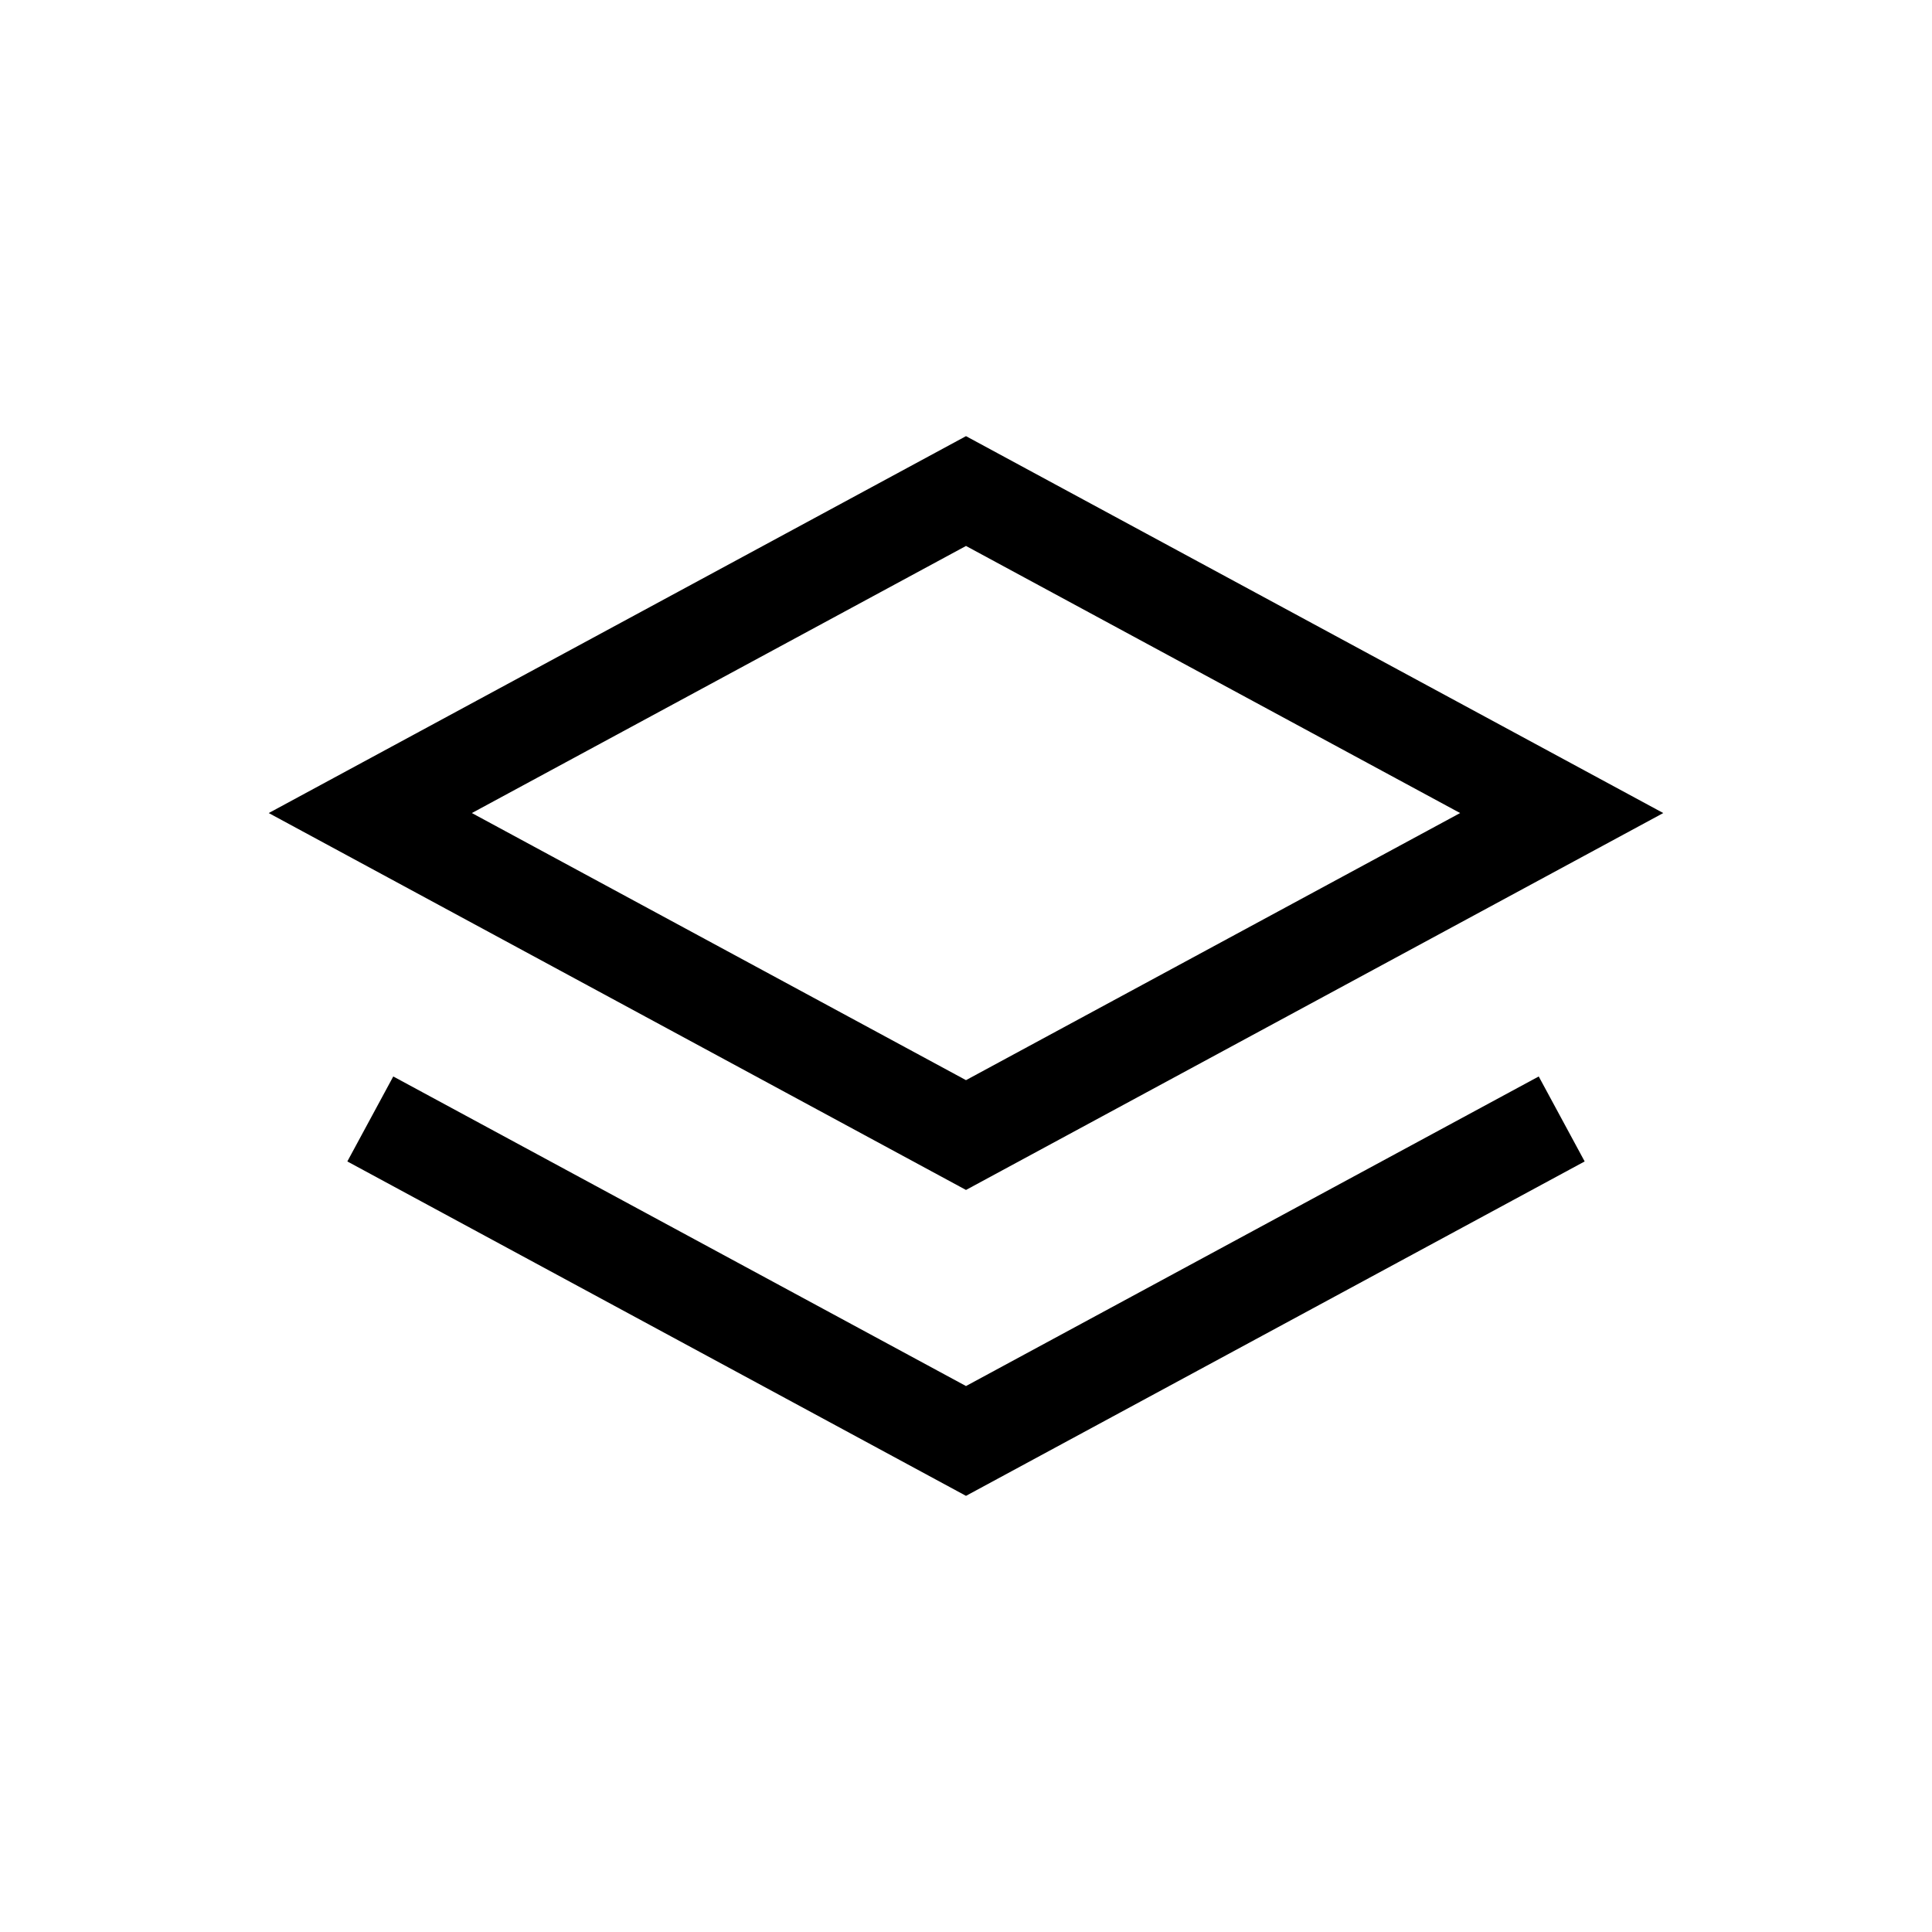
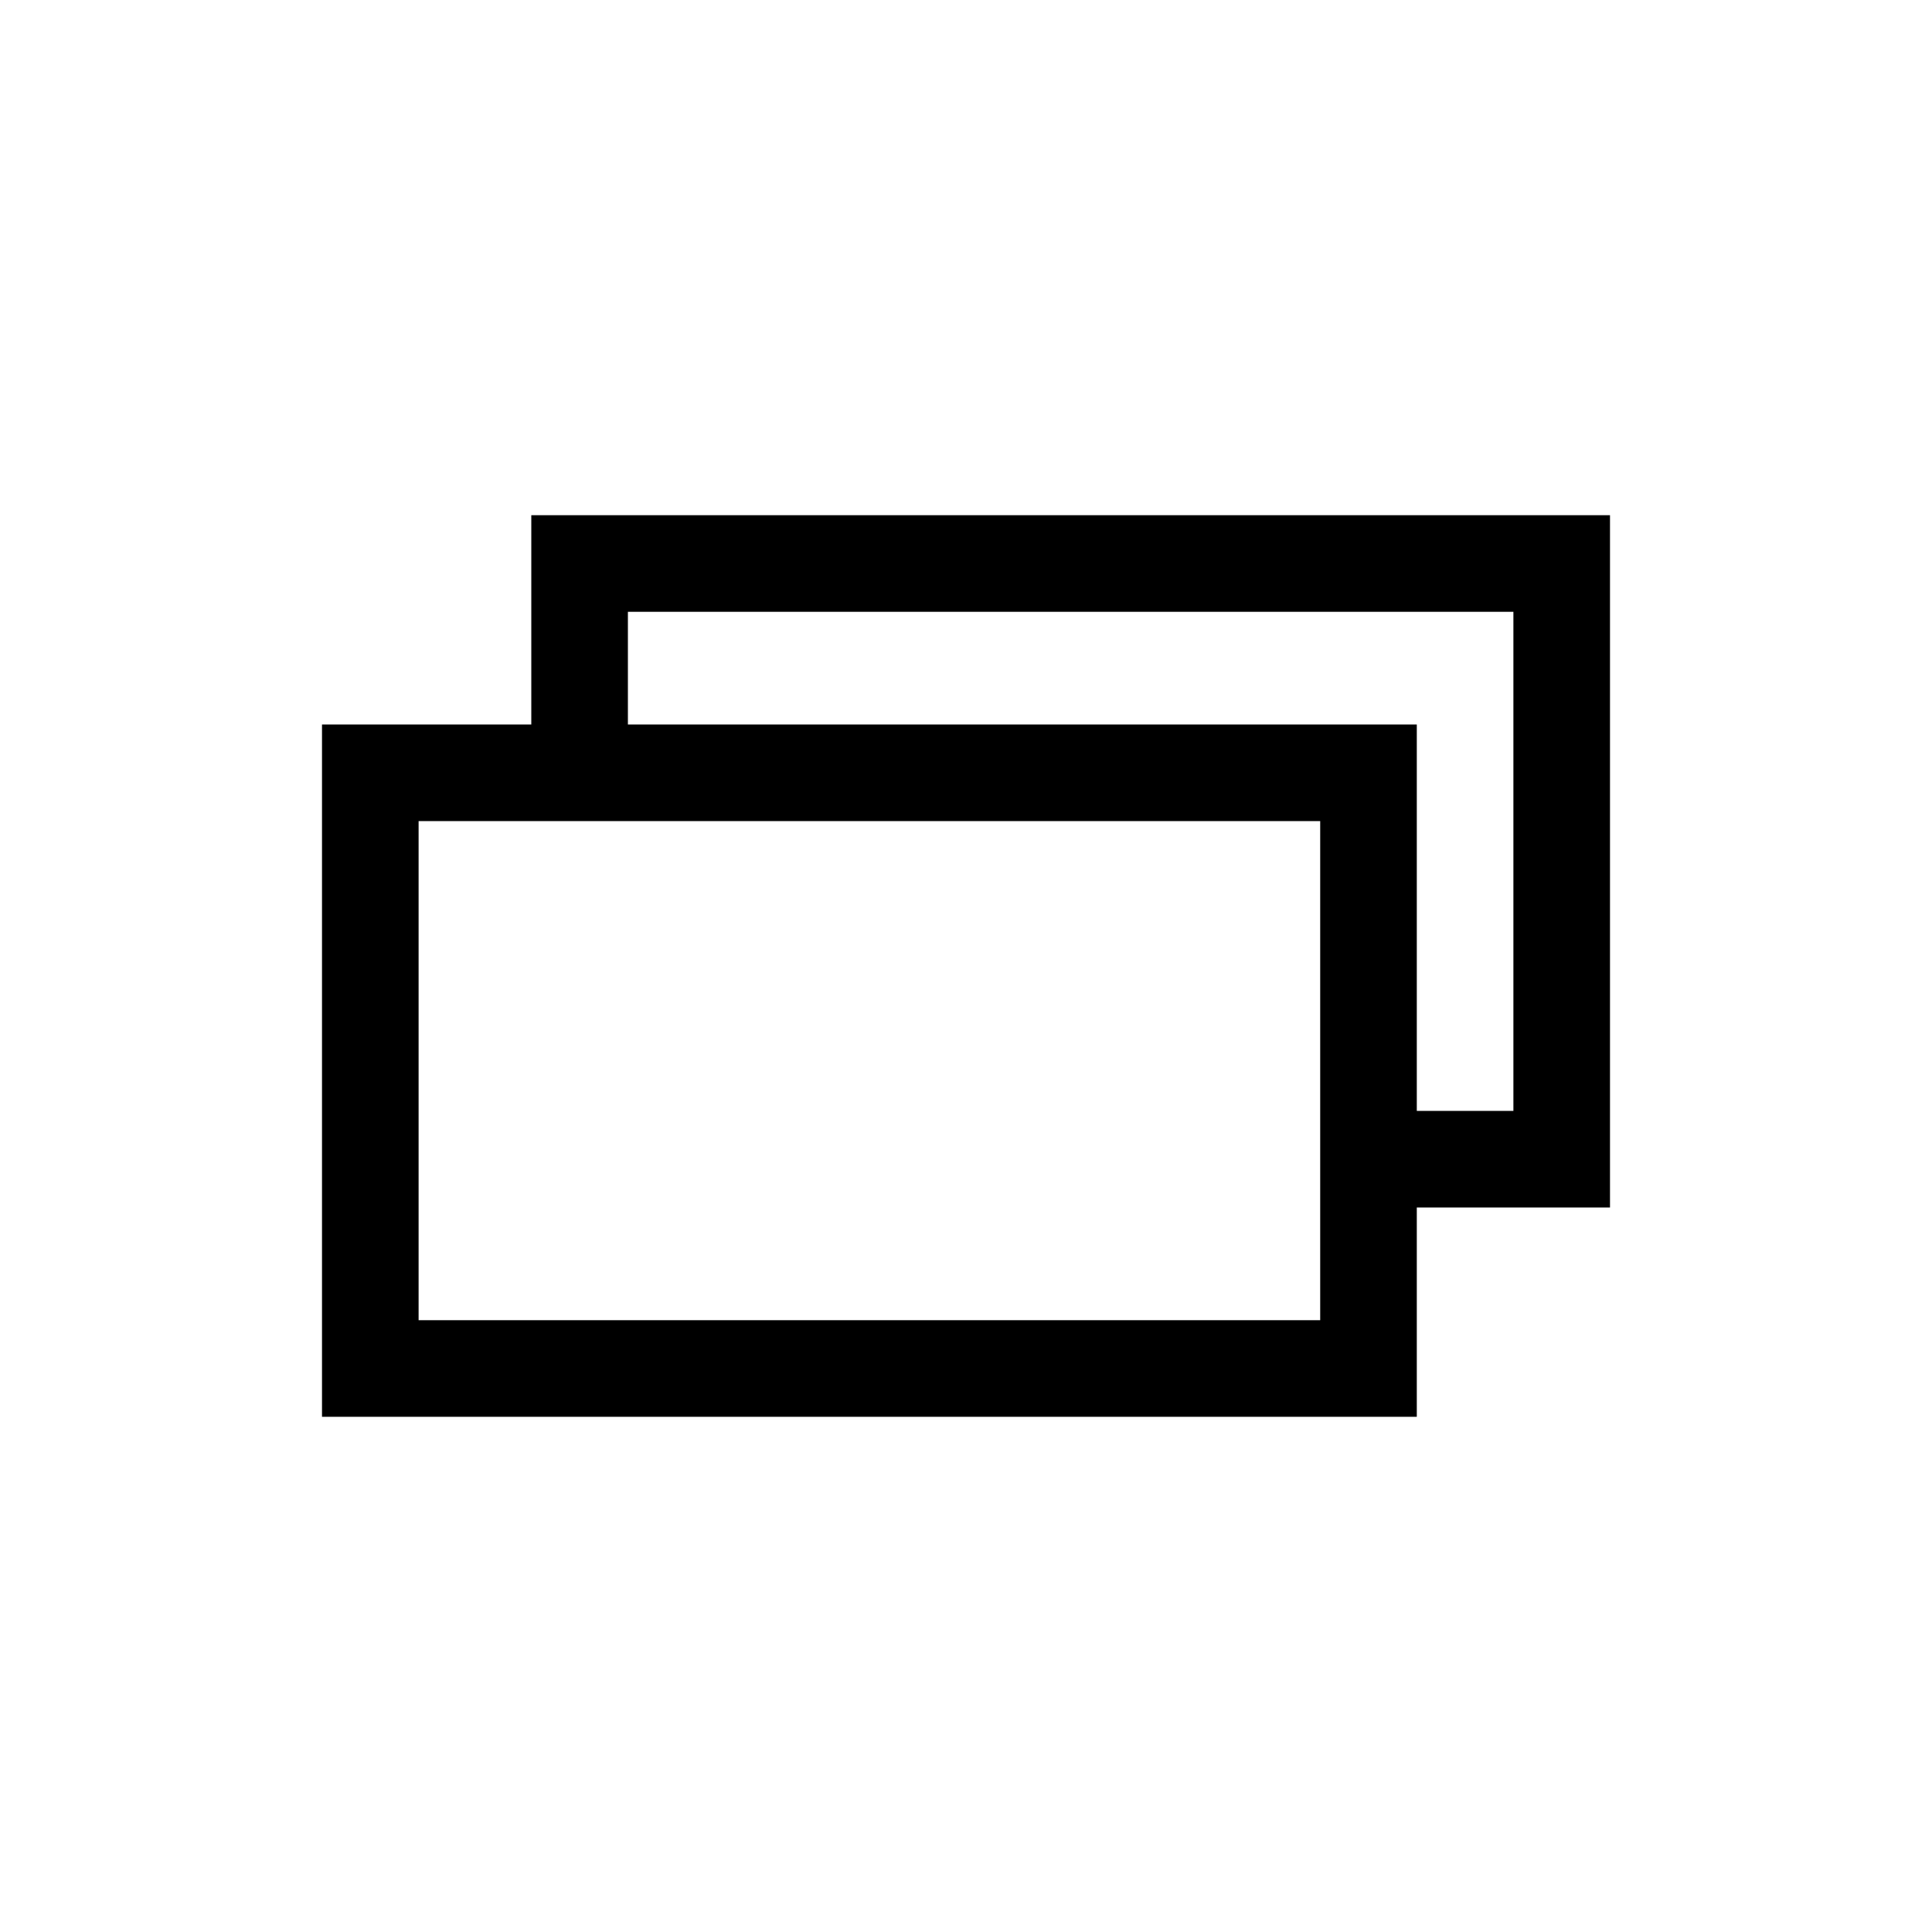
<svg xmlns="http://www.w3.org/2000/svg" width="24" height="24" viewBox="0 0 24 24" fill="none" stroke="currentColor" stroke-width="1.2" stroke-linecap="butt" stroke-linejoin="miter">
-   <polygon points="12 6.1 19.4 10.1 12 14.1 4.6 10.1" />
-   <polyline points="4.6 13.9 12 17.9 19.4 13.9" />
+   <polyline points="7.2 9.6 7.2 7 19.4 7 19.4 14.4 17 14.4" />
+   <polygon points="4.6 9.6 17 9.6 17 17 4.6 17" />
</svg>
